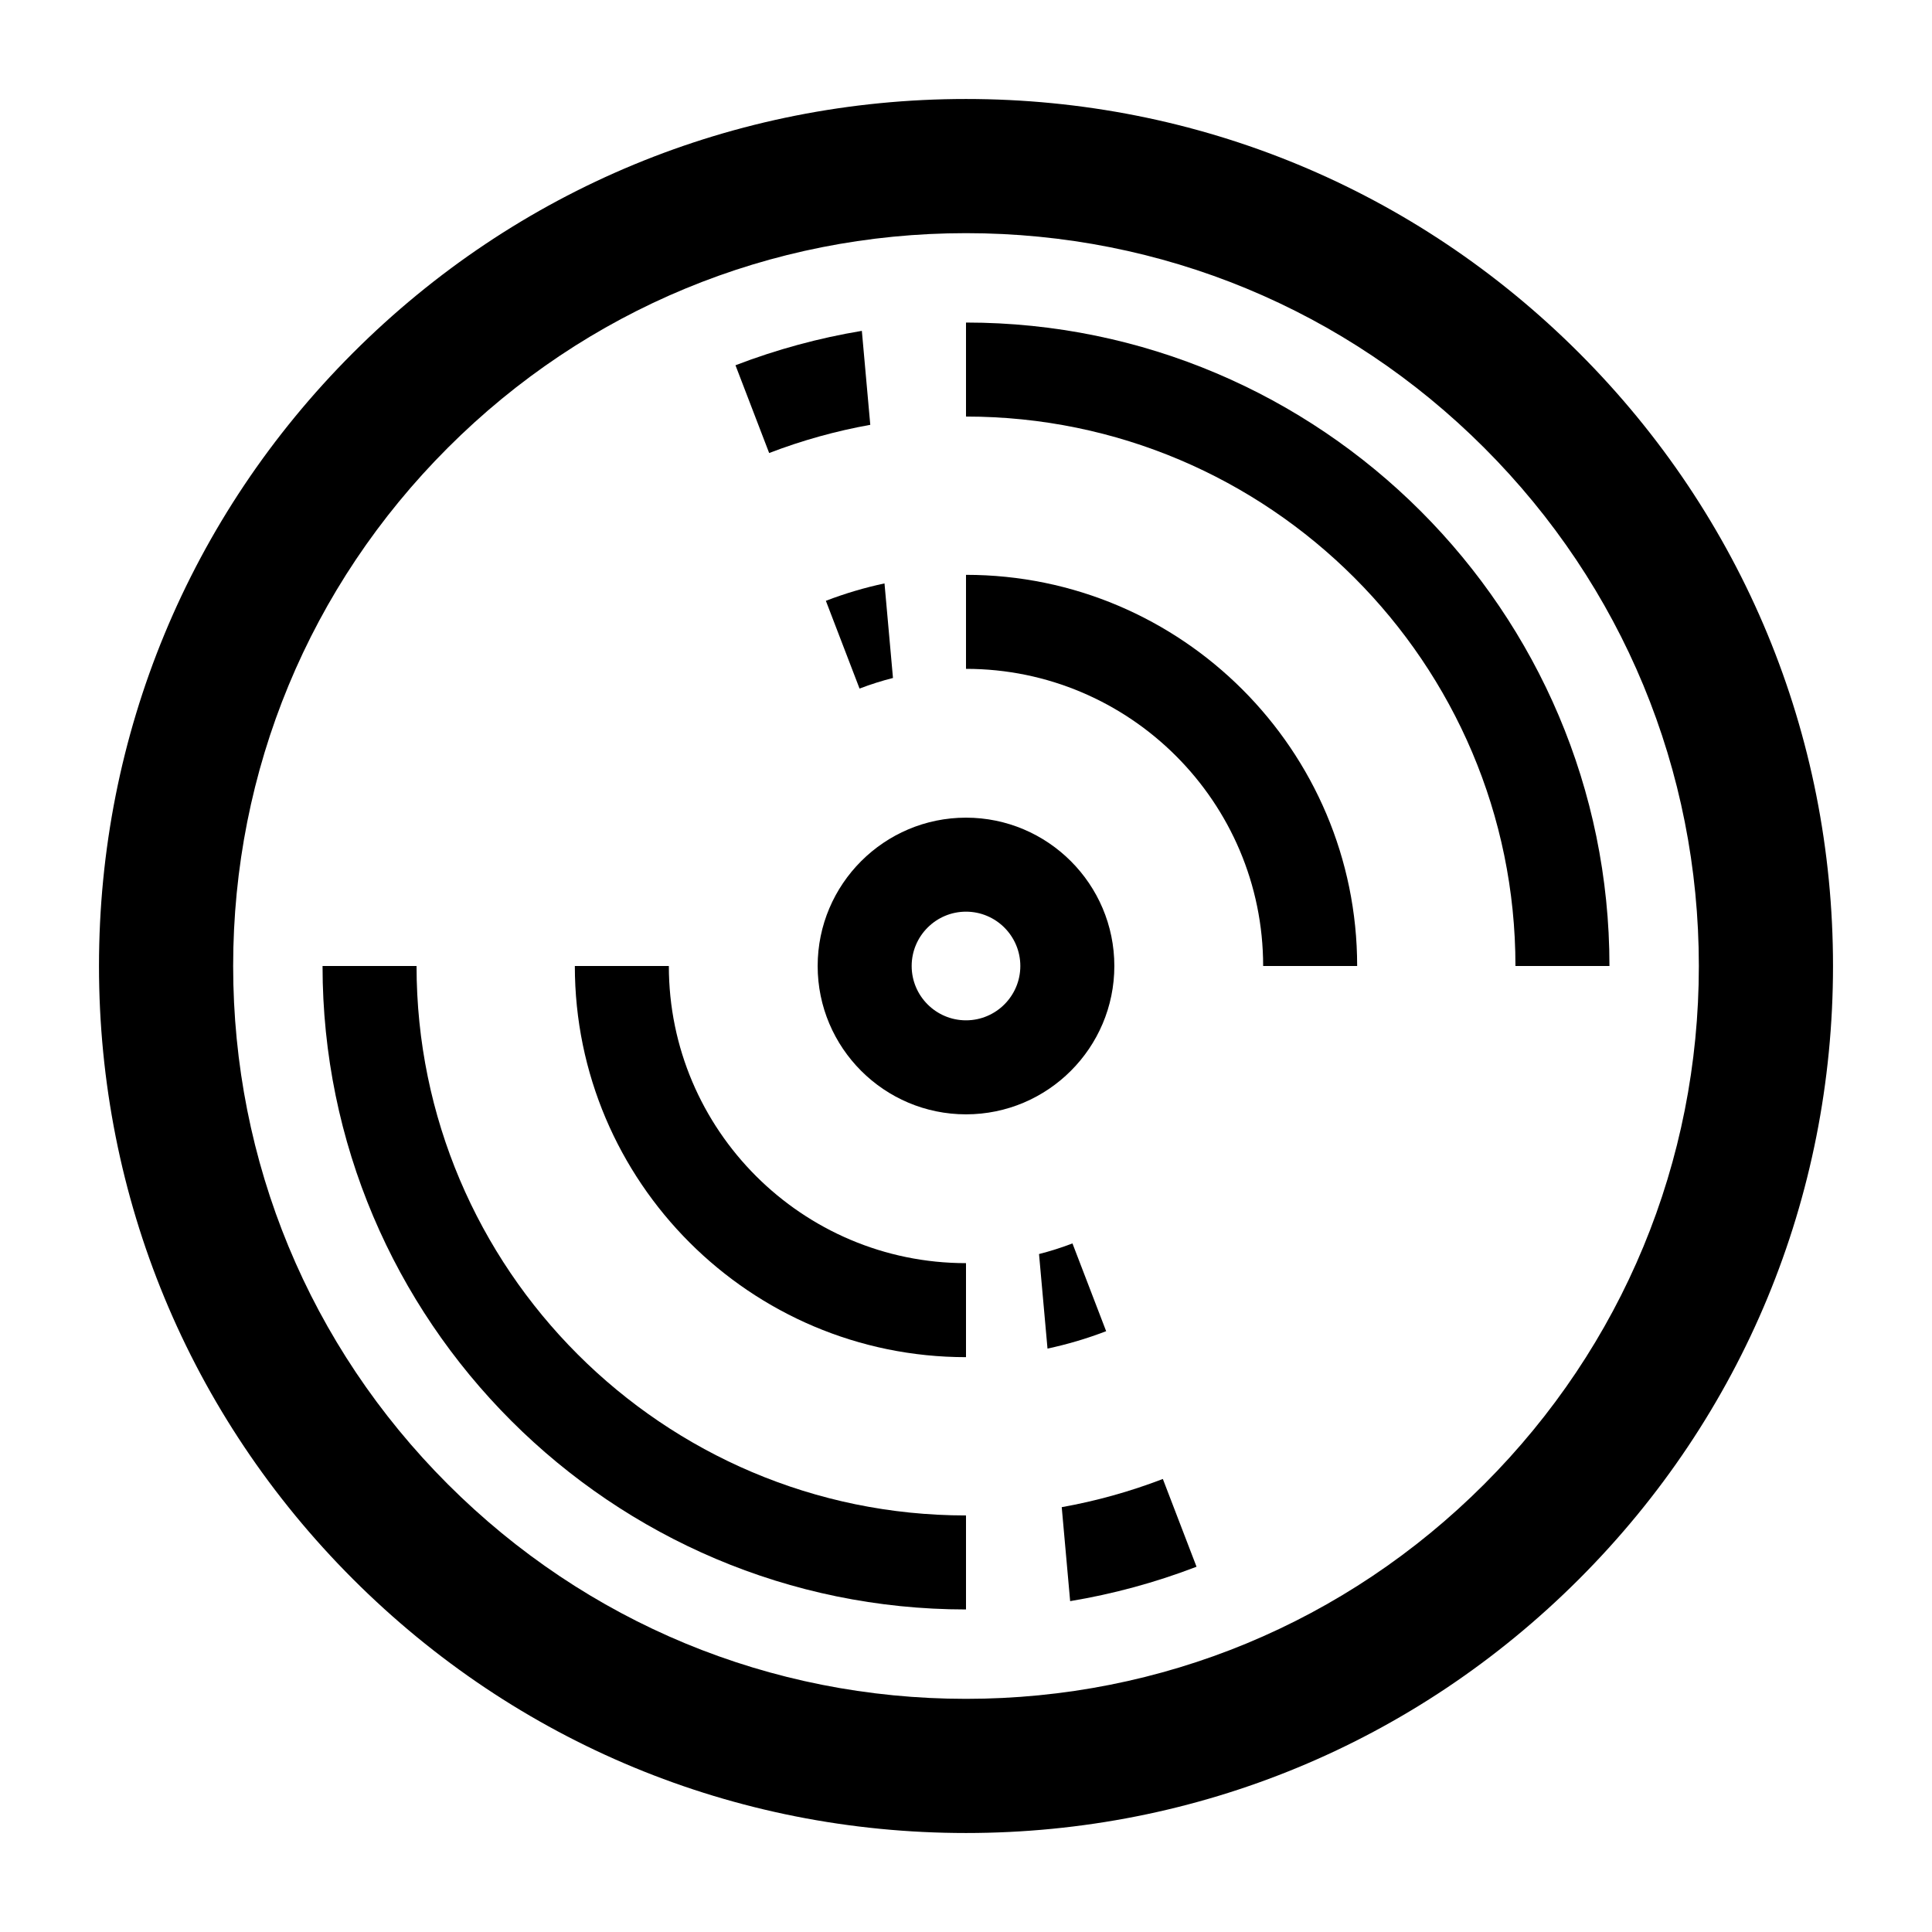
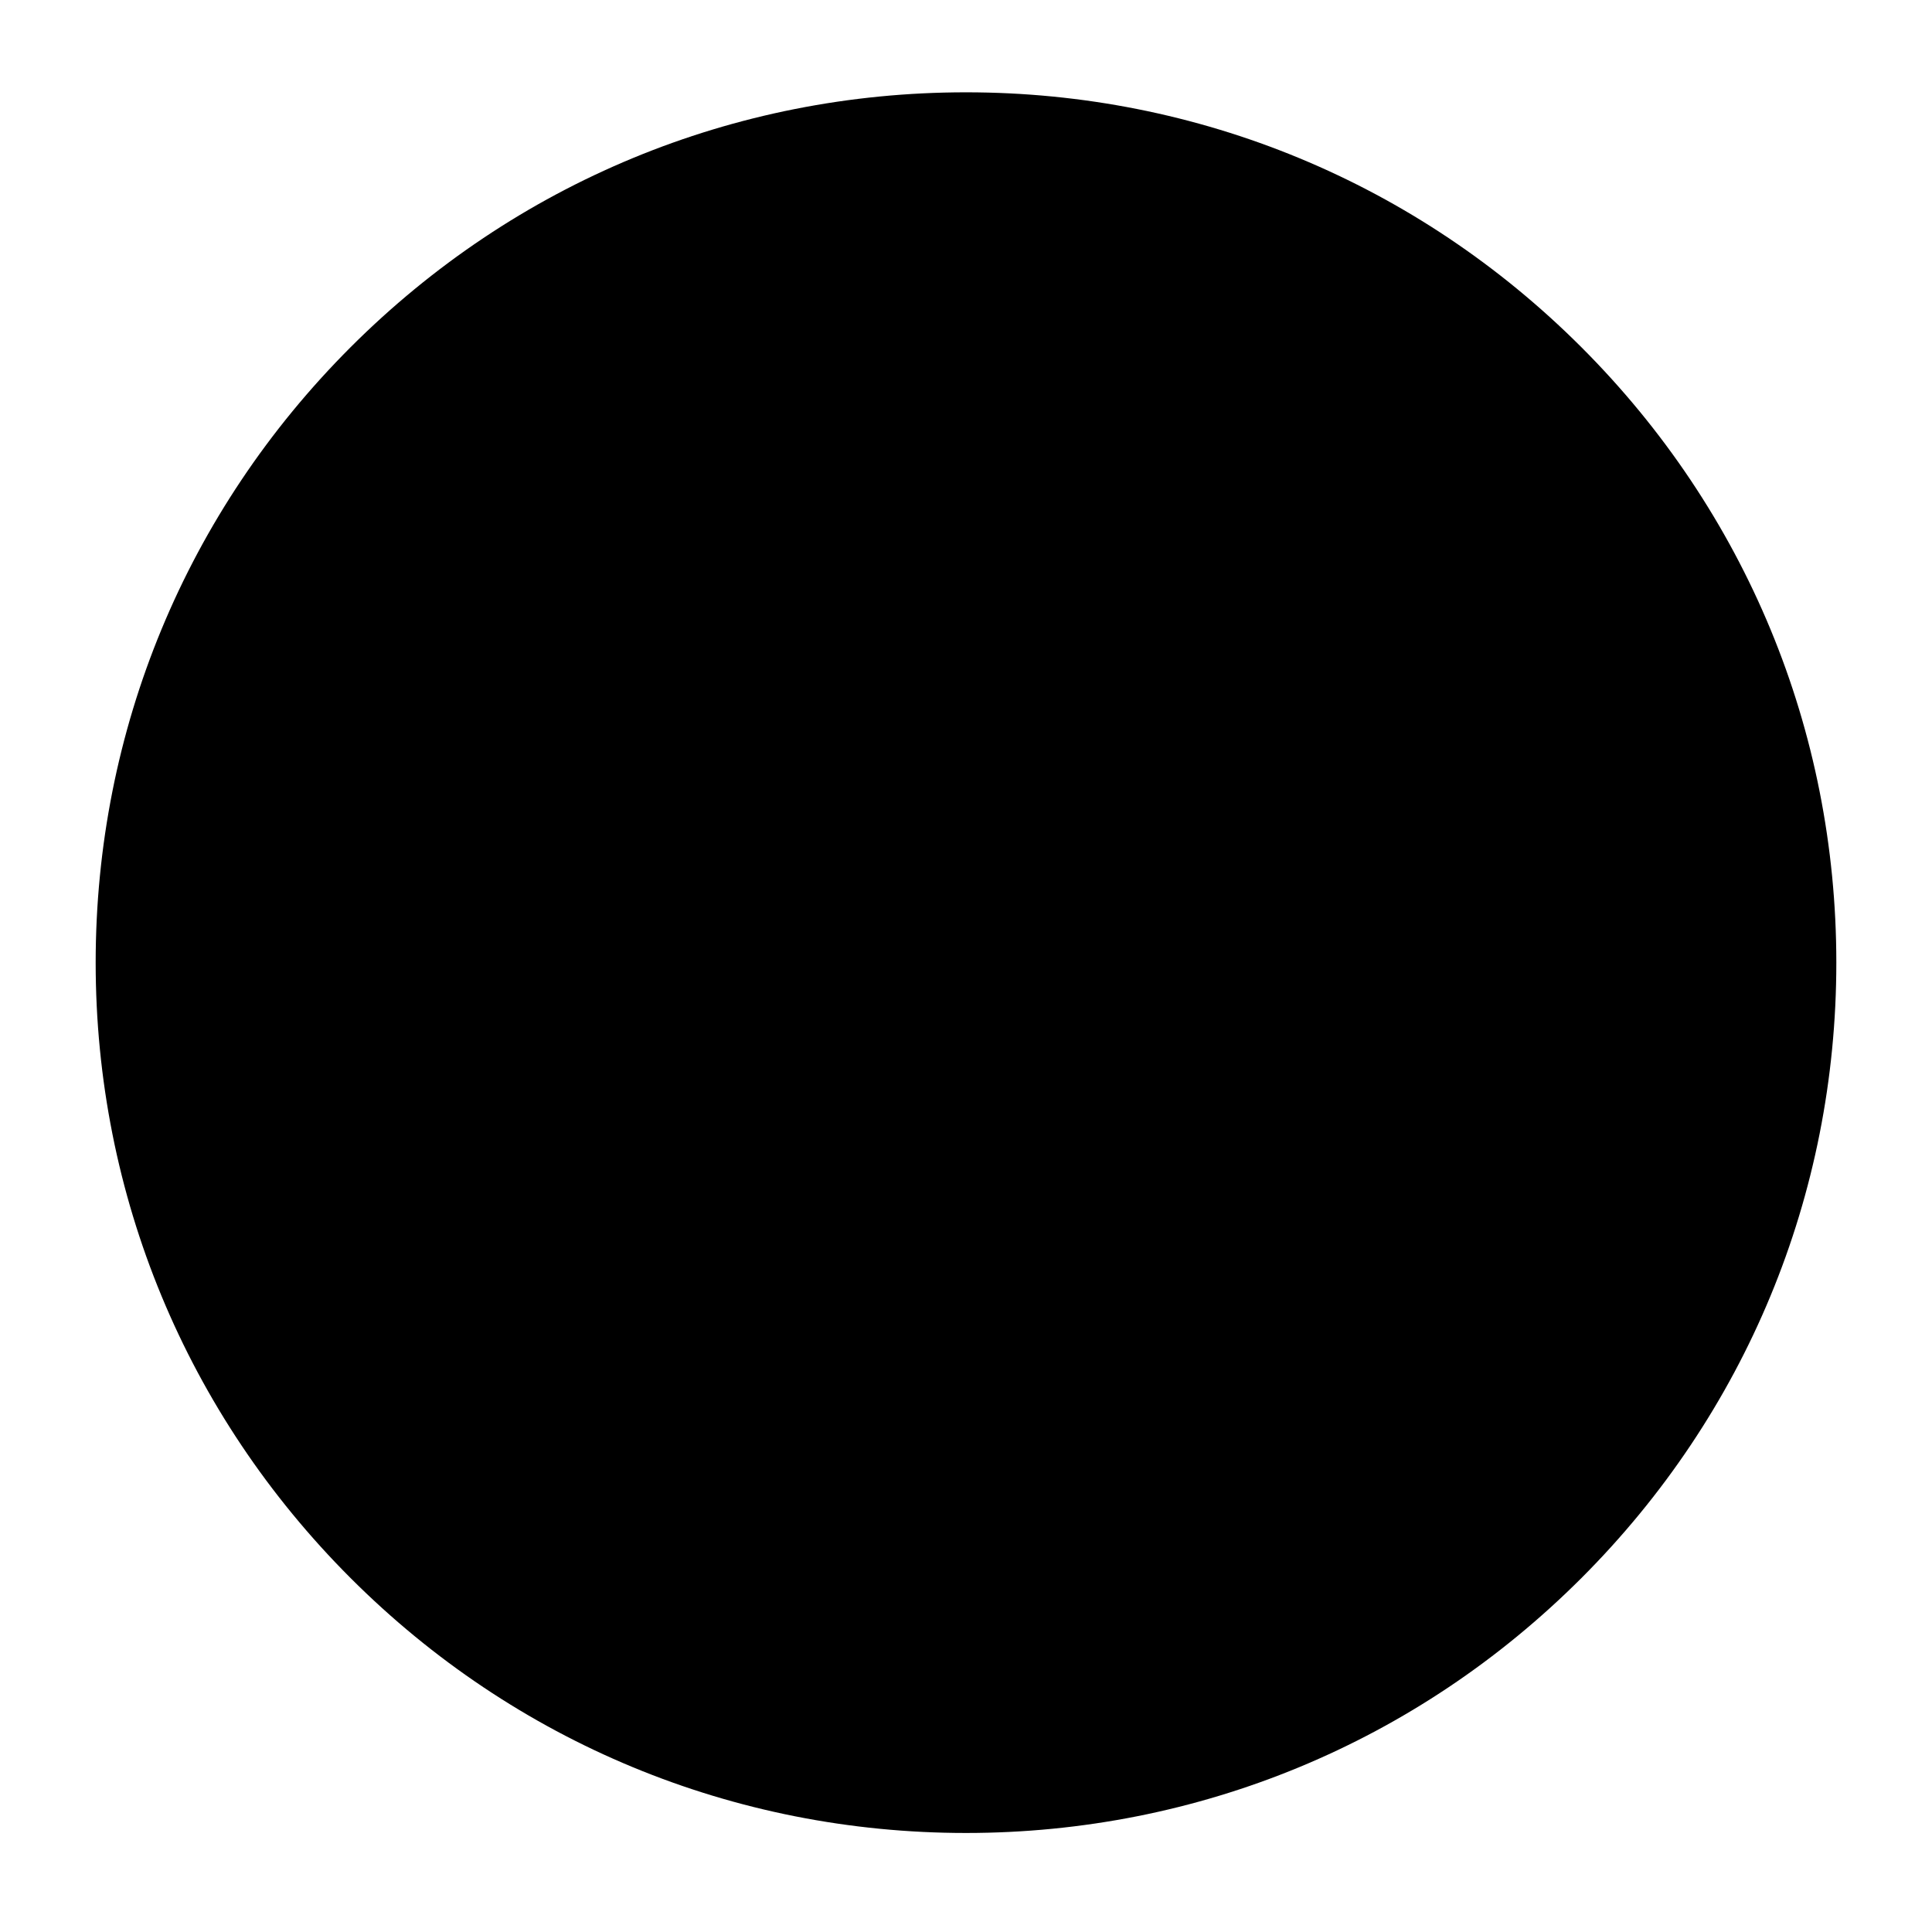
<svg xmlns="http://www.w3.org/2000/svg" version="1.1" id="Layer_1" x="0px" y="0px" width="576px" height="576px" viewBox="0 0 576 576" enable-background="new 0 0 576 576" xml:space="preserve">
-   <g>
-     <path d="M288,332.225c-24.386,0-44.225-19.839-44.225-44.225c0-24.386,19.839-44.225,44.225-44.225   c24.386,0,44.225,19.839,44.225,44.225C332.225,312.386,312.386,332.225,288,332.225z M288,271.802   c-8.932,0-16.198,7.266-16.198,16.198c0,8.931,7.266,16.197,16.198,16.197c8.931,0,16.197-7.267,16.197-16.197   C304.197,279.068,296.931,271.802,288,271.802z" />
-     <path d="M288,546.488c-69.044,0-133.957-26.888-182.778-75.709C56.4,421.957,29.512,357.045,29.512,288   c0-69.044,26.888-133.957,75.709-182.778S218.956,29.512,288,29.512c69.045,0,133.957,26.888,182.779,75.709   c48.821,48.822,75.709,113.734,75.709,182.778c0,69.045-26.888,133.957-75.709,182.779   C421.957,519.601,357.045,546.488,288,546.488z M288,69.512c-58.36,0-113.228,22.727-154.494,63.994   C92.239,174.772,69.512,229.64,69.512,288s22.727,113.228,63.994,154.495c41.267,41.267,96.134,63.993,154.494,63.993   s113.228-22.727,154.495-63.993c41.267-41.268,63.993-96.135,63.993-154.495s-22.727-113.228-63.993-154.494   C401.228,92.239,346.36,69.512,288,69.512z" />
-     <g>
-       <path d="M479.838,288.001H451.81c0-90.326-73.484-163.811-163.809-163.811V96.162C393.78,96.162,479.838,182.221,479.838,288.001z    " />
-       <path d="M404.619,288.001h-28.028c0-48.85-39.741-88.592-88.59-88.592v-28.027C352.304,171.381,404.619,223.696,404.619,288.001z" />
-       <path d="M288.001,479.838c-105.78,0-191.839-86.058-191.839-191.837h28.028c0,90.324,73.485,163.809,163.811,163.809V479.838z" />
-       <path d="M288.001,404.619c-64.305,0-116.62-52.315-116.62-116.618h28.027c0,48.849,39.743,88.59,88.592,88.59V404.619z" />
-     </g>
-     <g>
-       <g>
-         <path d="M256.949,98.641c-12.733,2.114-25.347,5.524-37.676,10.255l10.042,26.167c9.874-3.789,19.962-6.584,30.147-8.408     L256.949,98.641z" />
-       </g>
-       <g>
-         <path d="M263.701,173.935c-5.865,1.252-11.708,2.972-17.48,5.187l10.042,26.167c3.297-1.265,6.625-2.312,9.966-3.162     L263.701,173.935z" />
-       </g>
-       <g>
-         <path d="M312.3,402.065c5.867-1.254,11.709-2.973,17.483-5.188l-10.042-26.167c-3.298,1.265-6.627,2.312-9.969,3.164     L312.3,402.065z" />
-       </g>
-       <g>
-         <path d="M319.052,477.358c12.734-2.114,25.35-5.524,37.679-10.257l-10.041-26.165c-9.875,3.788-19.963,6.584-30.149,8.405     L319.052,477.358z" />
-       </g>
-     </g>
-   </g>
+   <path d="M471.478,103.521C422.469,54.513,357.309,27.522,288,27.522c-69.309,0-134.47,26.99-183.479,75.999  S28.522,217.69,28.522,287c0,69.309,26.99,134.469,75.999,183.478S218.691,546.477,288,546.477s134.469-26.99,183.478-75.999  S547.477,356.309,547.477,287S520.486,152.53,471.478,103.521z" />
</svg>
